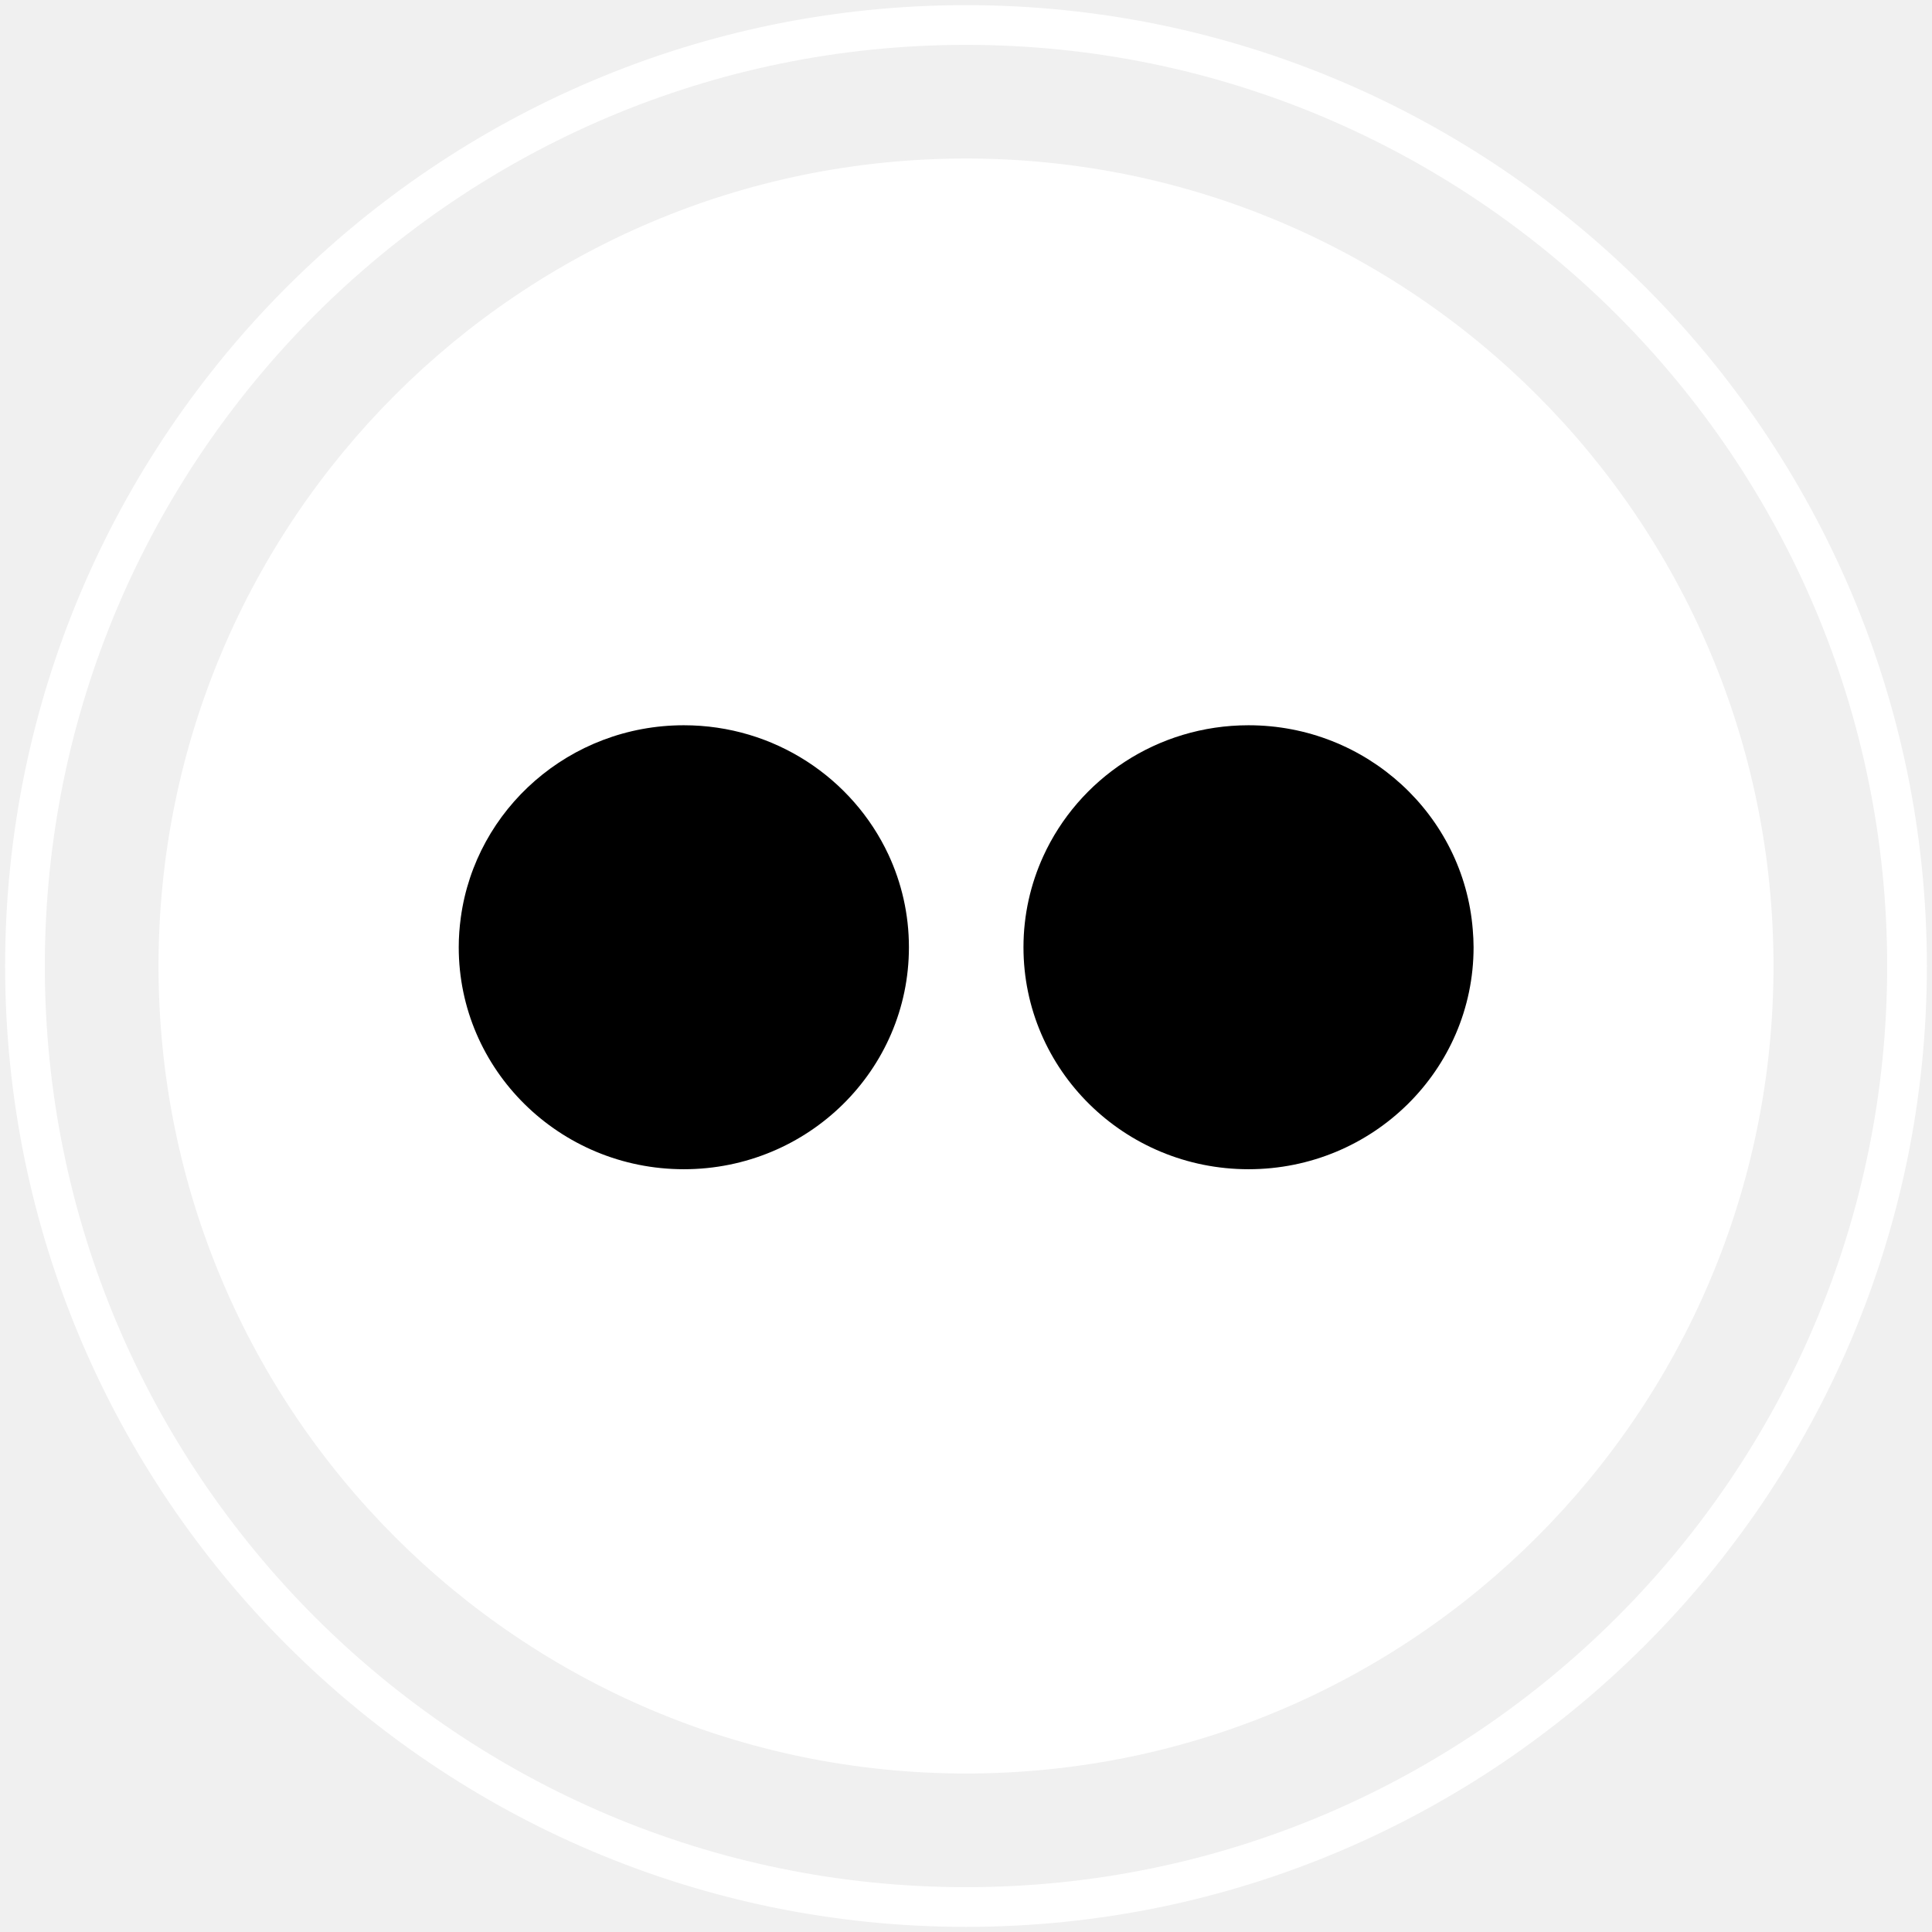
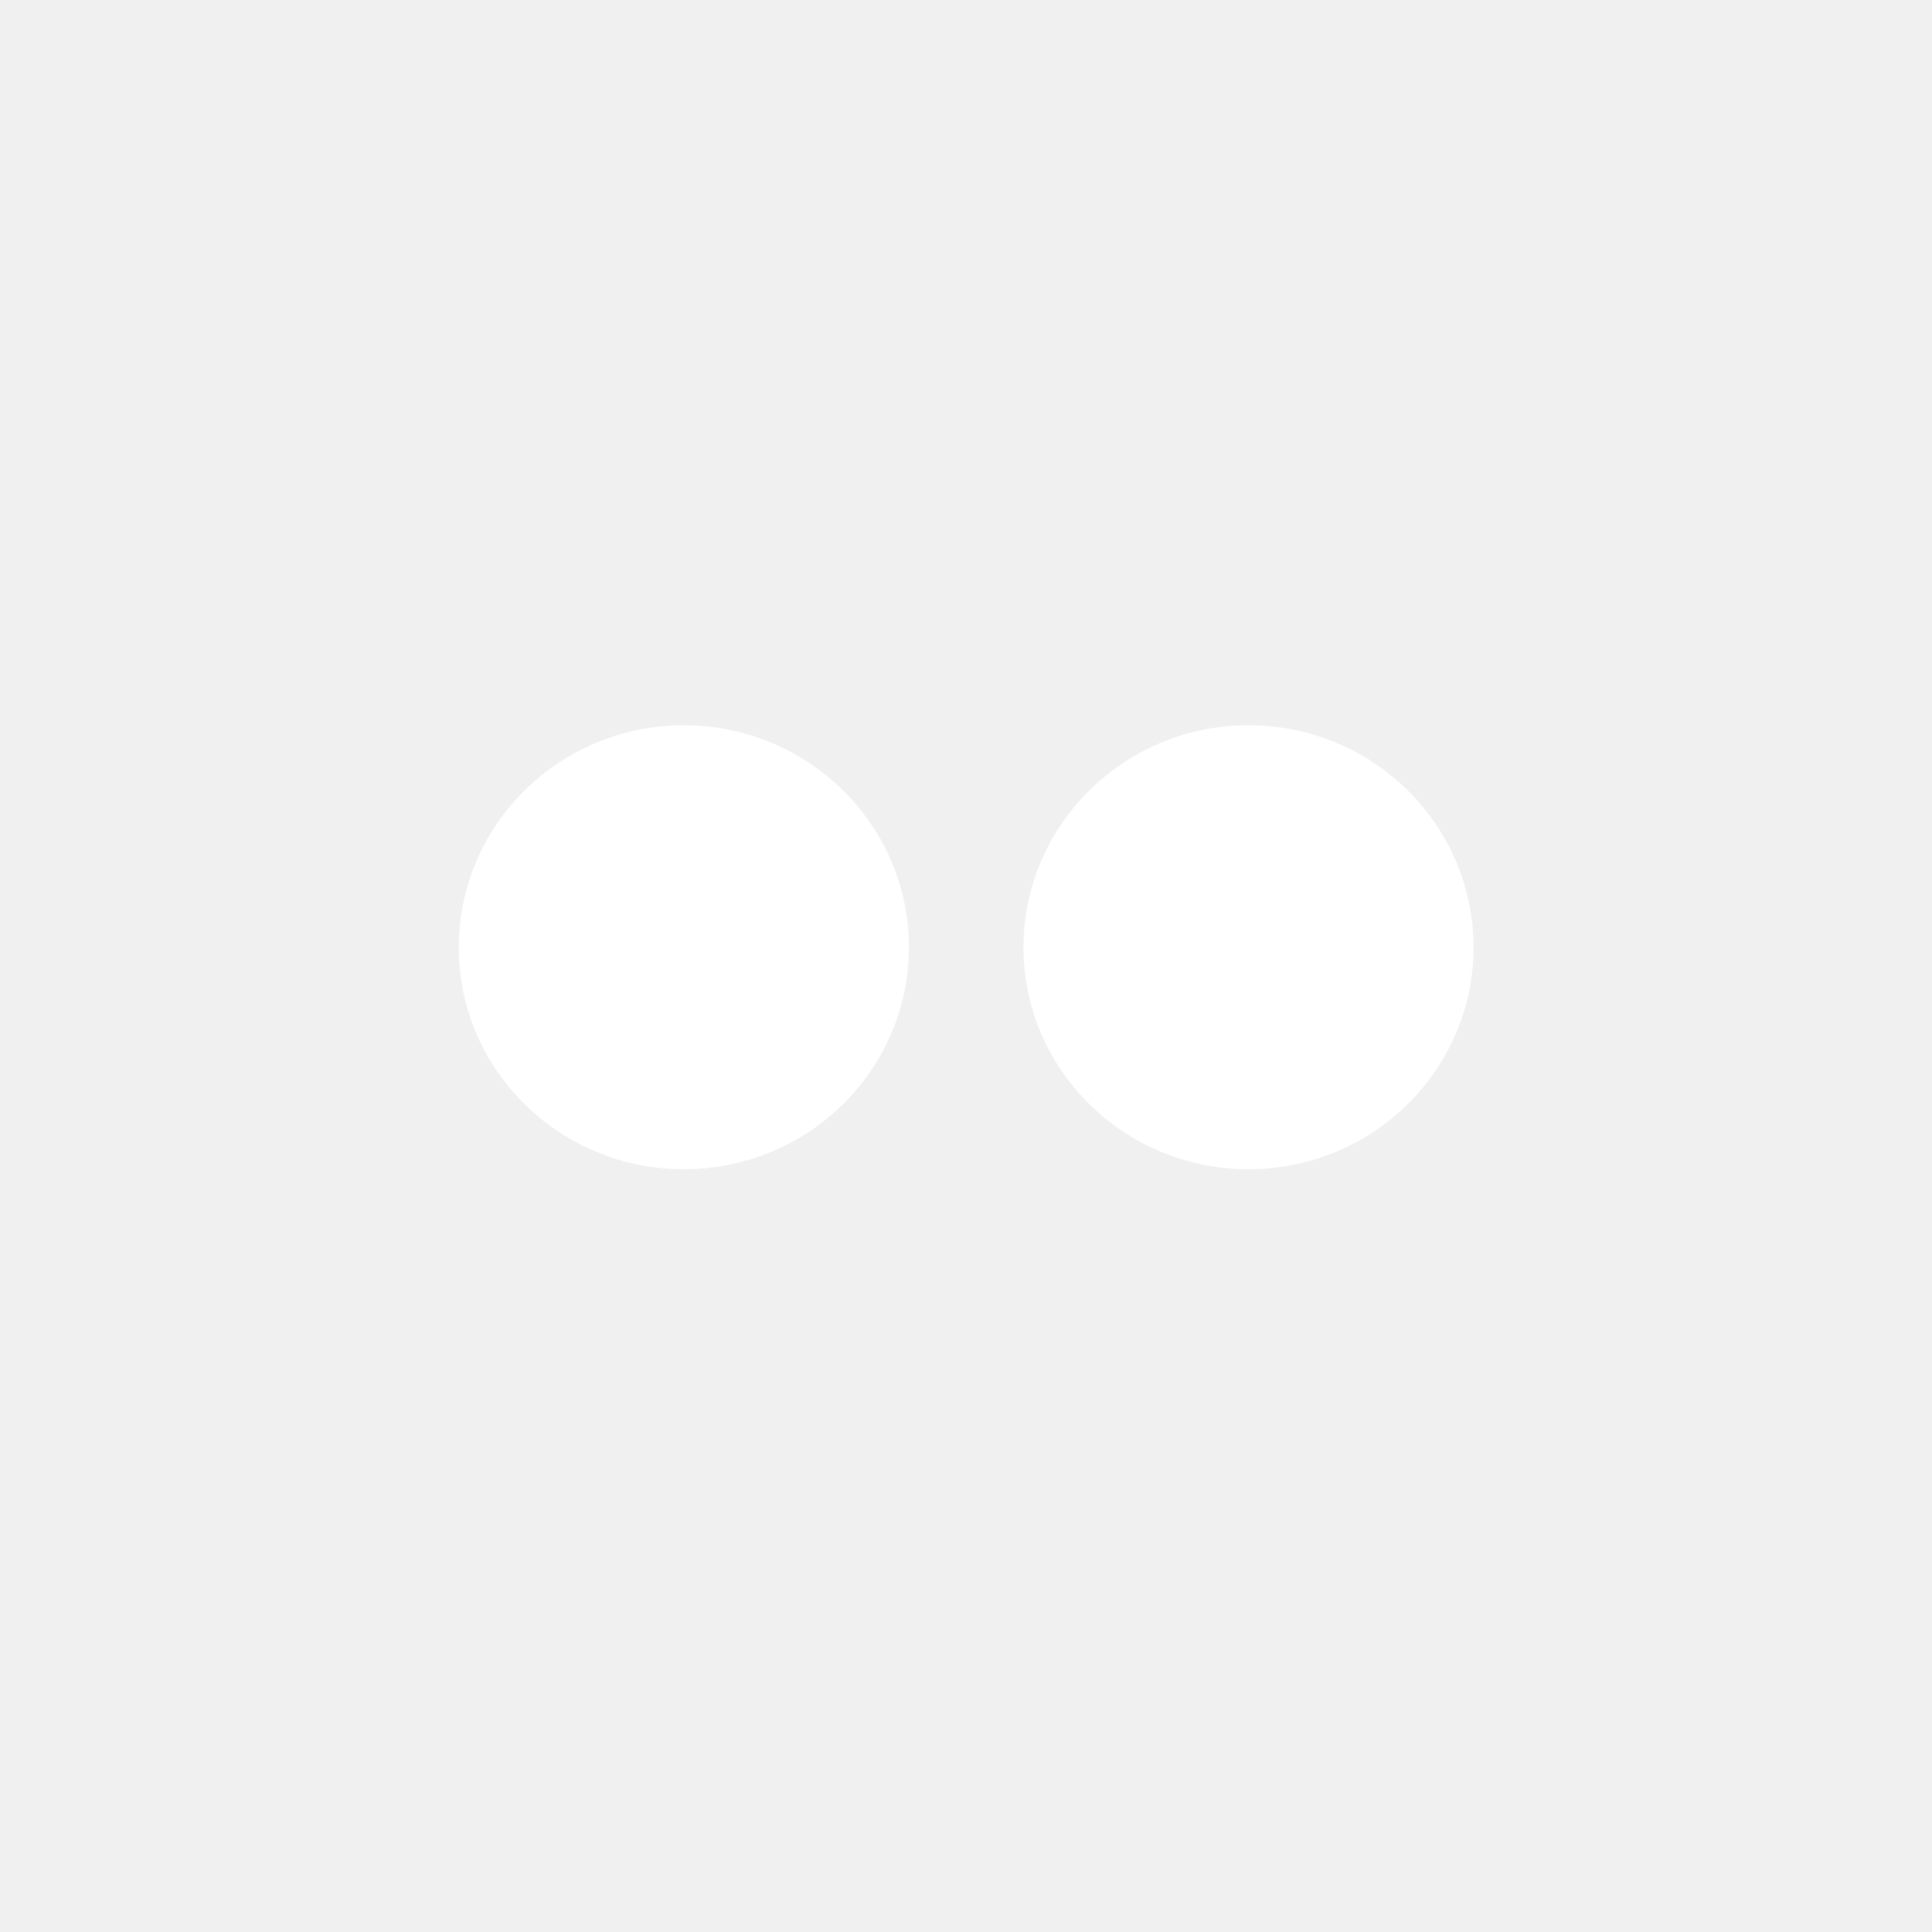
- <svg xmlns="http://www.w3.org/2000/svg" version="1.1" x="0px" y="0px" width="97.333px" height="97.333px" viewBox="0 0 97.333 97.333" enable-background="new 0 0 97.333 97.333" xml:space="preserve">
-   <g id="Layer_1" display="none">
+ <svg xmlns="http://www.w3.org/2000/svg" version="1.1" id="Layer_1" x="0px" y="0px" width="97.333px" height="97.333px" viewBox="0 0 97.333 97.333" enable-background="new 0 0 97.333 97.333" xml:space="preserve">
+   <g id="Layer_1_1_" display="none">
    <g display="inline">
-       <path fill="#FFFFFF" d="M48.572,96.223v-1c-12.796,0-24.393-5.203-32.8-13.608C7.367,73.208,2.164,61.612,2.164,48.815    c0-12.796,5.203-24.393,13.608-32.8c8.407-8.405,20.004-13.608,32.8-13.608c12.796,0,24.393,5.203,32.8,13.608    c8.405,8.407,13.608,20.004,13.608,32.8s-5.203,24.393-13.608,32.799c-8.407,8.405-20.004,13.608-32.8,13.608V96.223v1    c26.695-0.002,48.407-21.712,48.409-48.408C96.979,22.12,75.268,0.409,48.572,0.407C21.877,0.409,0.166,22.12,0.164,48.815    c0.002,26.696,21.713,48.406,48.409,48.408V96.223z" />
+       <path fill="#FFFFFF" d="M48.572,96.223v-1c-12.796,0-24.393-5.203-32.8-13.607C7.367,73.208,2.164,61.612,2.164,48.815    c0-12.796,5.203-24.393,13.608-32.8c8.407-8.405,20.004-13.608,32.8-13.608s24.394,5.203,32.8,13.608    c8.405,8.407,13.608,20.004,13.608,32.8s-5.203,24.393-13.608,32.799c-8.406,8.405-20.004,13.608-32.8,13.608V96.223v1    c26.695-0.002,48.407-21.713,48.409-48.408C96.979,22.12,75.268,0.409,48.572,0.407C21.877,0.409,0.166,22.12,0.164,48.815    C0.166,75.51,21.877,97.221,48.573,97.223v-1H48.572z" />
      <circle fill="#FFFFFF" cx="48.572" cy="48.815" r="40.681" />
-       <path d="M42.015,75.583h10.442V49.435h7.285l0.777-8.755h-8.062c0,0,0-3.269,0-4.986c0-2.064,0.415-2.88,2.411-2.88    c1.605,0,5.651,0,5.651,0v-9.086c0,0-5.959,0-7.23,0c-7.771,0-11.274,3.422-11.274,9.973c0,5.706,0,6.98,0,6.98h-5.432v8.865    h5.432V75.583z" />
+       <path d="M42.015,75.583h10.442V49.435h7.285l0.776-8.755h-8.062c0,0,0-3.269,0-4.986c0-2.064,0.414-2.88,2.41-2.88    c1.605,0,5.651,0,5.651,0v-9.086c0,0-5.959,0-7.229,0c-7.771,0-11.274,3.422-11.274,9.973c0,5.706,0,6.98,0,6.98h-5.432v8.864    h5.432V75.583z" />
    </g>
  </g>
  <g id="Layer_2" display="none">
    <g display="inline">
-       <path fill="#FFFFFF" d="M48.667,96.075v-1c-12.796,0-24.393-5.203-32.8-13.608C7.461,73.059,2.259,61.463,2.258,48.667    c0-12.796,5.203-24.393,13.608-32.8c8.407-8.405,20.003-13.608,32.8-13.608c12.797,0,24.394,5.203,32.801,13.608    c8.405,8.407,13.608,20.004,13.608,32.8s-5.203,24.392-13.608,32.799c-8.407,8.405-20.004,13.608-32.801,13.608V96.075v1    c26.696-0.002,48.407-21.713,48.409-48.408C97.074,21.972,75.363,0.26,48.667,0.258C21.972,0.26,0.26,21.972,0.258,48.667    C0.26,75.362,21.972,97.073,48.667,97.075V96.075z" />
+       <path fill="#FFFFFF" d="M48.667,96.075v-1c-12.796,0-24.393-5.203-32.8-13.607c-8.406-8.408-13.608-20.004-13.609-32.8    c0-12.796,5.203-24.393,13.608-32.8c8.407-8.405,20.003-13.608,32.8-13.608c12.797,0,24.394,5.203,32.801,13.608    c8.404,8.407,13.607,20.004,13.607,32.8c0,12.796-5.203,24.392-13.607,32.798c-8.407,8.406-20.004,13.609-32.801,13.609    L48.667,96.075l-0.001,1c26.696-0.002,48.407-21.713,48.409-48.408c0-26.695-21.712-48.407-48.408-48.409    C21.972,0.26,0.26,21.972,0.258,48.667C0.26,75.362,21.972,97.073,48.667,97.075V96.075z" />
      <circle fill="#FFFFFF" cx="48.667" cy="48.667" r="40.681" />
-       <path d="M28.849,65.026c4.15,2.662,9.08,4.215,14.376,4.215c17.411,0,27.247-14.707,26.655-27.897    c1.832-1.32,3.422-2.972,4.68-4.854c-1.684,0.746-3.49,1.25-5.386,1.476c1.935-1.158,3.422-2.996,4.122-5.188    c-1.812,1.075-3.819,1.856-5.954,2.277c-1.711-1.823-4.147-2.961-6.847-2.961c-6.053,0-10.501,5.648-9.135,11.515    c-7.794-0.391-14.704-4.125-19.328-9.799c-2.457,4.216-1.274,9.731,2.902,12.521c-1.538-0.048-2.986-0.472-4.25-1.174    c-0.101,4.345,3.013,8.409,7.522,9.313c-1.32,0.361-2.766,0.441-4.233,0.16c1.19,3.729,4.654,6.438,8.759,6.514    C38.792,64.235,33.825,65.614,28.849,65.026z" />
+       <path d="M28.849,65.026c4.15,2.662,9.08,4.215,14.376,4.215c17.411,0,27.247-14.707,26.654-27.897    c1.832-1.32,3.423-2.972,4.681-4.854c-1.685,0.746-3.49,1.25-5.386,1.476c1.935-1.158,3.422-2.996,4.121-5.188    c-1.812,1.075-3.818,1.856-5.953,2.277c-1.711-1.823-4.147-2.961-6.848-2.961c-6.053,0-10.5,5.648-9.135,11.515    c-7.794-0.391-14.704-4.125-19.328-9.799c-2.457,4.216-1.274,9.731,2.902,12.521c-1.538-0.048-2.986-0.472-4.25-1.174    c-0.101,4.345,3.013,8.409,7.522,9.312c-1.32,0.361-2.766,0.441-4.233,0.16c1.19,3.729,4.654,6.438,8.759,6.515    C38.792,64.235,33.825,65.614,28.849,65.026z" />
    </g>
  </g>
  <g id="Layer_3" display="none">
    <g display="inline">
-       <path fill="#FFFFFF" d="M48.667,96.075v-1c-12.797,0-24.394-5.202-32.801-13.607C7.461,73.06,2.259,61.464,2.258,48.667    c0-12.796,5.203-24.393,13.608-32.8C24.274,7.461,35.871,2.259,48.667,2.258c12.796,0,24.393,5.203,32.8,13.608    c8.405,8.407,13.608,20.004,13.608,32.8c0,12.797-5.203,24.393-13.608,32.8c-8.407,8.405-20.004,13.607-32.8,13.607V96.075v1    c26.694-0.002,48.406-21.711,48.408-48.408C97.074,21.972,75.363,0.26,48.667,0.258C21.972,0.26,0.26,21.972,0.258,48.667    C0.26,75.364,21.972,97.073,48.667,97.075V96.075z" />
+       <path fill="#FFFFFF" d="M48.667,96.075v-1c-12.797,0-24.394-5.201-32.801-13.607C7.461,73.06,2.259,61.463,2.258,48.667    c0-12.796,5.203-24.393,13.608-32.8C24.274,7.461,35.871,2.259,48.667,2.258c12.796,0,24.393,5.203,32.8,13.608    c8.404,8.407,13.607,20.004,13.607,32.8c0,12.797-5.203,24.393-13.607,32.799c-8.407,8.406-20.004,13.607-32.8,13.607V96.075v1    c26.694-0.002,48.406-21.711,48.408-48.408c0-26.695-21.712-48.407-48.408-48.409C21.972,0.26,0.26,21.972,0.258,48.667    C0.26,75.364,21.972,97.073,48.667,97.075V96.075z" />
      <circle fill="#FFFFFF" cx="48.667" cy="48.667" r="40.682" />
      <rect x="29.401" y="40.35" width="8.878" height="28.682" />
      <ellipse cx="33.797" cy="31.302" rx="5.25" ry="5.292" />
-       <path d="M52.47,53.975c0-4.031,1.855-6.434,5.41-6.434c3.264,0,4.832,2.305,4.832,6.434c0,4.131,0,15.057,0,15.057h8.836    c0,0,0-10.479,0-18.16c0-7.683-4.354-11.397-10.436-11.397s-8.643,4.739-8.643,4.739V40.35h-8.517v28.682h8.517    C52.47,69.032,52.47,58.393,52.47,53.975z" />
+       <path d="M52.47,53.975c0-4.031,1.854-6.434,5.409-6.434c3.265,0,4.832,2.305,4.832,6.434c0,4.131,0,15.057,0,15.057h8.836    c0,0,0-10.479,0-18.16c0-7.683-4.354-11.396-10.436-11.396s-8.643,4.739-8.643,4.739V40.35h-8.517v28.682h8.517    C52.47,69.032,52.47,58.393,52.47,53.975z" />
    </g>
  </g>
  <g id="Layer_4" display="none">
    <g display="inline">
-       <path fill="#FFFFFF" d="M48.667,96.075v-1c-12.796,0-24.393-5.203-32.8-13.608C7.461,73.059,2.259,61.463,2.258,48.667    c0-12.796,5.203-24.393,13.608-32.8c8.407-8.405,20.003-13.608,32.8-13.608c12.797,0,24.394,5.203,32.801,13.608    c8.405,8.407,13.608,20.004,13.608,32.8s-5.203,24.392-13.608,32.799c-8.407,8.405-20.004,13.608-32.801,13.608V96.075v1    c26.696-0.002,48.407-21.713,48.409-48.408C97.074,21.972,75.363,0.26,48.667,0.258C21.972,0.26,0.26,21.972,0.258,48.667    C0.26,75.362,21.972,97.073,48.667,97.075V96.075z" />
+       <path fill="#FFFFFF" d="M48.667,96.075v-1c-12.796,0-24.393-5.203-32.8-13.607c-8.406-8.408-13.608-20.004-13.609-32.8    c0-12.796,5.203-24.393,13.608-32.8c8.407-8.405,20.003-13.608,32.8-13.608c12.797,0,24.394,5.203,32.801,13.608    c8.404,8.407,13.607,20.004,13.607,32.8c0,12.796-5.203,24.392-13.607,32.798c-8.407,8.406-20.004,13.609-32.801,13.609    L48.667,96.075l-0.001,1c26.696-0.002,48.407-21.713,48.409-48.408c0-26.695-21.712-48.407-48.408-48.409    C21.972,0.26,0.26,21.972,0.258,48.667C0.26,75.362,21.972,97.073,48.667,97.075V96.075z" />
      <circle fill="#FFFFFF" cx="48.667" cy="48.667" r="40.681" />
-       <path d="M56.565,42.841c0.82,0,1.958-0.426,3.135-1.821v1.61h2.709V28.051H59.7v11.064c-0.331,0.415-1.066,1.093-1.595,1.093    c-0.582,0-0.723-0.395-0.723-0.98V28.049h-2.711v12.188C54.671,41.676,55.113,42.841,56.565,42.841z" />
-       <path d="M44.501,38.993c0,2.569,1.345,3.907,3.973,3.907c2.181,0,3.896-1.456,3.896-3.907v-7.145c0-2.283-1.698-3.918-3.896-3.918    c-2.389,0-3.973,1.577-3.973,3.918V38.993z M47.292,32.087c0-0.799,0.369-1.391,1.13-1.391c0.832,0,1.188,0.574,1.188,1.391v6.783    c0,0.794-0.404,1.38-1.135,1.38c-0.748,0-1.183-0.612-1.183-1.38V32.087z" />
+       <path d="M56.565,42.841c0.82,0,1.958-0.426,3.135-1.821v1.61h2.709V28.051H59.7v11.064c-0.33,0.415-1.066,1.093-1.595,1.093    c-0.582,0-0.724-0.395-0.724-0.98V28.049H54.67v12.188C54.67,41.676,55.113,42.841,56.565,42.841z" />
+       <path d="M44.501,38.993c0,2.569,1.345,3.907,3.973,3.907c2.181,0,3.896-1.456,3.896-3.907v-7.145c0-2.283-1.697-3.918-3.896-3.918    c-2.389,0-3.973,1.577-3.973,3.918V38.993z M47.292,32.087c0-0.799,0.369-1.391,1.13-1.391c0.833,0,1.188,0.574,1.188,1.391v6.783    c0,0.794-0.404,1.38-1.135,1.38c-0.748,0-1.183-0.612-1.183-1.38V32.087z" />
      <polygon points="38.035,42.63 41.088,42.63 41.088,34.613 44.639,22.865 41.54,22.865 39.583,30.764 37.477,22.865 34.404,22.865     38.035,34.613   " />
-       <path d="M66.059,45.947H34.108c-3.434,0-6.215,2.785-6.215,6.218v15.701c0,3.434,2.781,6.215,6.215,6.215h31.951    c3.433,0,6.215-2.781,6.215-6.215V52.165C72.274,48.731,69.492,45.947,66.059,45.947z M38.366,69.428h-2.906V53.336h-3.01v-2.732    h8.924v2.732h-3.008V69.428z M48.707,69.428h-2.582v-1.531c-0.476,0.564-0.972,0.994-1.485,1.289    c-1.391,0.797-3.301,0.781-3.301-2.037V55.543h2.582v10.643c0,0.559,0.136,0.936,0.687,0.936c0.502,0,1.204-0.645,1.518-1.039    V55.543h2.582V69.428z M58.644,66.551c0,1.719-0.643,3.053-2.359,3.053c-0.946,0-1.734-0.346-2.453-1.242v1.066h-2.605V50.604    h2.605v6.061c0.581-0.711,1.373-1.297,2.295-1.297c1.891,0,2.518,1.598,2.518,3.48V66.551z M68.187,62.811H63.25v2.619    c0,1.043,0.088,1.941,1.127,1.941c1.09,0,1.154-0.732,1.154-1.941v-0.965h2.656v1.045c0,2.674-1.149,4.295-3.869,4.295    c-2.467,0-3.726-1.797-3.726-4.295v-6.232c0-2.414,1.591-4.084,3.92-4.084c2.478,0,3.675,1.572,3.675,4.084V62.811z" />
-       <path d="M64.403,57.624c-0.956,0-1.153,0.674-1.153,1.627v1.404h2.281V59.25C65.531,58.311,65.329,57.624,64.403,57.624z" />
-       <path d="M54.365,57.709c-0.182,0.092-0.357,0.232-0.533,0.424v8.65c0.211,0.227,0.414,0.391,0.611,0.49    c0.42,0.213,1.036,0.23,1.318-0.143c0.152-0.195,0.227-0.514,0.227-0.957v-7.17c0-0.469-0.094-0.826-0.276-1.066    C55.4,57.526,54.816,57.481,54.365,57.709z" />
+       <path d="M66.059,45.947H34.108c-3.434,0-6.215,2.785-6.215,6.217v15.701c0,3.434,2.781,6.215,6.215,6.215h31.951    c3.434,0,6.215-2.781,6.215-6.215V52.165C72.274,48.731,69.493,45.947,66.059,45.947z M38.366,69.428H35.46V53.336h-3.01v-2.732    h8.924v2.732h-3.008V69.428z M48.707,69.428h-2.582v-1.531c-0.476,0.564-0.972,0.994-1.485,1.289    c-1.391,0.797-3.301,0.781-3.301-2.037V55.543h2.582v10.643c0,0.559,0.136,0.936,0.687,0.936c0.502,0,1.204-0.645,1.518-1.039    V55.543h2.582L48.707,69.428L48.707,69.428z M58.644,66.551c0,1.719-0.644,3.053-2.358,3.053c-0.947,0-1.734-0.346-2.453-1.242    v1.066h-2.605V50.604h2.605v6.061c0.58-0.711,1.373-1.297,2.295-1.297c1.891,0,2.518,1.598,2.518,3.48L58.644,66.551    L58.644,66.551z M68.187,62.811H63.25v2.619c0,1.043,0.088,1.941,1.127,1.941c1.09,0,1.153-0.732,1.153-1.941v-0.965h2.656v1.045    c0,2.674-1.149,4.295-3.869,4.295c-2.467,0-3.726-1.797-3.726-4.295v-6.232c0-2.414,1.591-4.084,3.92-4.084    c2.478,0,3.675,1.572,3.675,4.084V62.811z" />
+       <path d="M64.403,57.624c-0.956,0-1.152,0.674-1.152,1.627v1.404h2.28V59.25C65.531,58.311,65.329,57.624,64.403,57.624z" />
+       <path d="M54.366,57.709c-0.183,0.092-0.357,0.231-0.533,0.424v8.65c0.211,0.227,0.414,0.391,0.61,0.489    c0.42,0.213,1.036,0.229,1.318-0.144c0.151-0.194,0.227-0.514,0.227-0.957v-7.17c0-0.469-0.094-0.826-0.276-1.065    C55.4,57.526,54.816,57.481,54.366,57.709z" />
    </g>
  </g>
  <g id="Layer_5">
    <g>
-       <path fill="#FFFFFF" d="M48.667,96.075v-1c-12.796,0-24.393-5.202-32.8-13.607C7.461,73.06,2.259,61.463,2.258,48.667    c0-12.796,5.203-24.392,13.608-32.799c8.407-8.405,20.003-13.608,32.8-13.608c12.797,0,24.394,5.203,32.801,13.608    c8.405,8.407,13.608,20.003,13.608,32.799c0,12.797-5.203,24.394-13.608,32.801c-8.407,8.405-20.004,13.607-32.801,13.607V96.075    v1c26.695-0.002,48.407-21.711,48.409-48.408C97.074,21.972,75.363,0.261,48.667,0.259C21.972,0.261,0.26,21.972,0.258,48.667    C0.26,75.364,21.972,97.073,48.667,97.075V96.075z" />
-       <circle fill="#FFFFFF" cx="48.667" cy="48.667" r="40.681" />
-       <path d="M34.451,36.538c-5.747,0-10.491,4.217-11.235,9.681c-0.068,0.492-0.105,0.994-0.105,1.503    c0,6.177,5.078,11.183,11.341,11.183c6.265,0,11.339-5.006,11.339-11.183c0-1.668-0.371-3.25-1.035-4.673    C42.958,39.208,39.021,36.538,34.451,36.538z" />
-       <path d="M74.197,46.834c-0.457-5.761-5.34-10.296-11.297-10.296c-4.606,0-8.568,2.711-10.341,6.6    c-0.638,1.4-0.997,2.951-0.997,4.584c0,6.177,5.076,11.183,11.338,11.183c6.261,0,11.338-5.006,11.338-11.183    C74.238,47.424,74.221,47.129,74.197,46.834z" />
+       <path fill="#FFFFFF" d="M34.451,36.538c-5.747,0-10.491,4.217-11.235,9.681c-0.068,0.492-0.105,0.994-0.105,1.503    c0,6.177,5.078,11.183,11.341,11.183c6.265,0,11.339-5.006,11.339-11.183c0-1.668-0.371-3.25-1.035-4.673    C42.958,39.208,39.021,36.538,34.451,36.538z" />
+       <path fill="#FFFFFF" d="M74.197,46.834c-0.456-5.761-5.34-10.296-11.297-10.296c-4.606,0-8.567,2.711-10.341,6.6    c-0.639,1.4-0.997,2.951-0.997,4.584c0,6.177,5.076,11.183,11.338,11.183c6.261,0,11.338-5.006,11.338-11.183    C74.238,47.424,74.221,47.129,74.197,46.834z" />
    </g>
  </g>
</svg>
